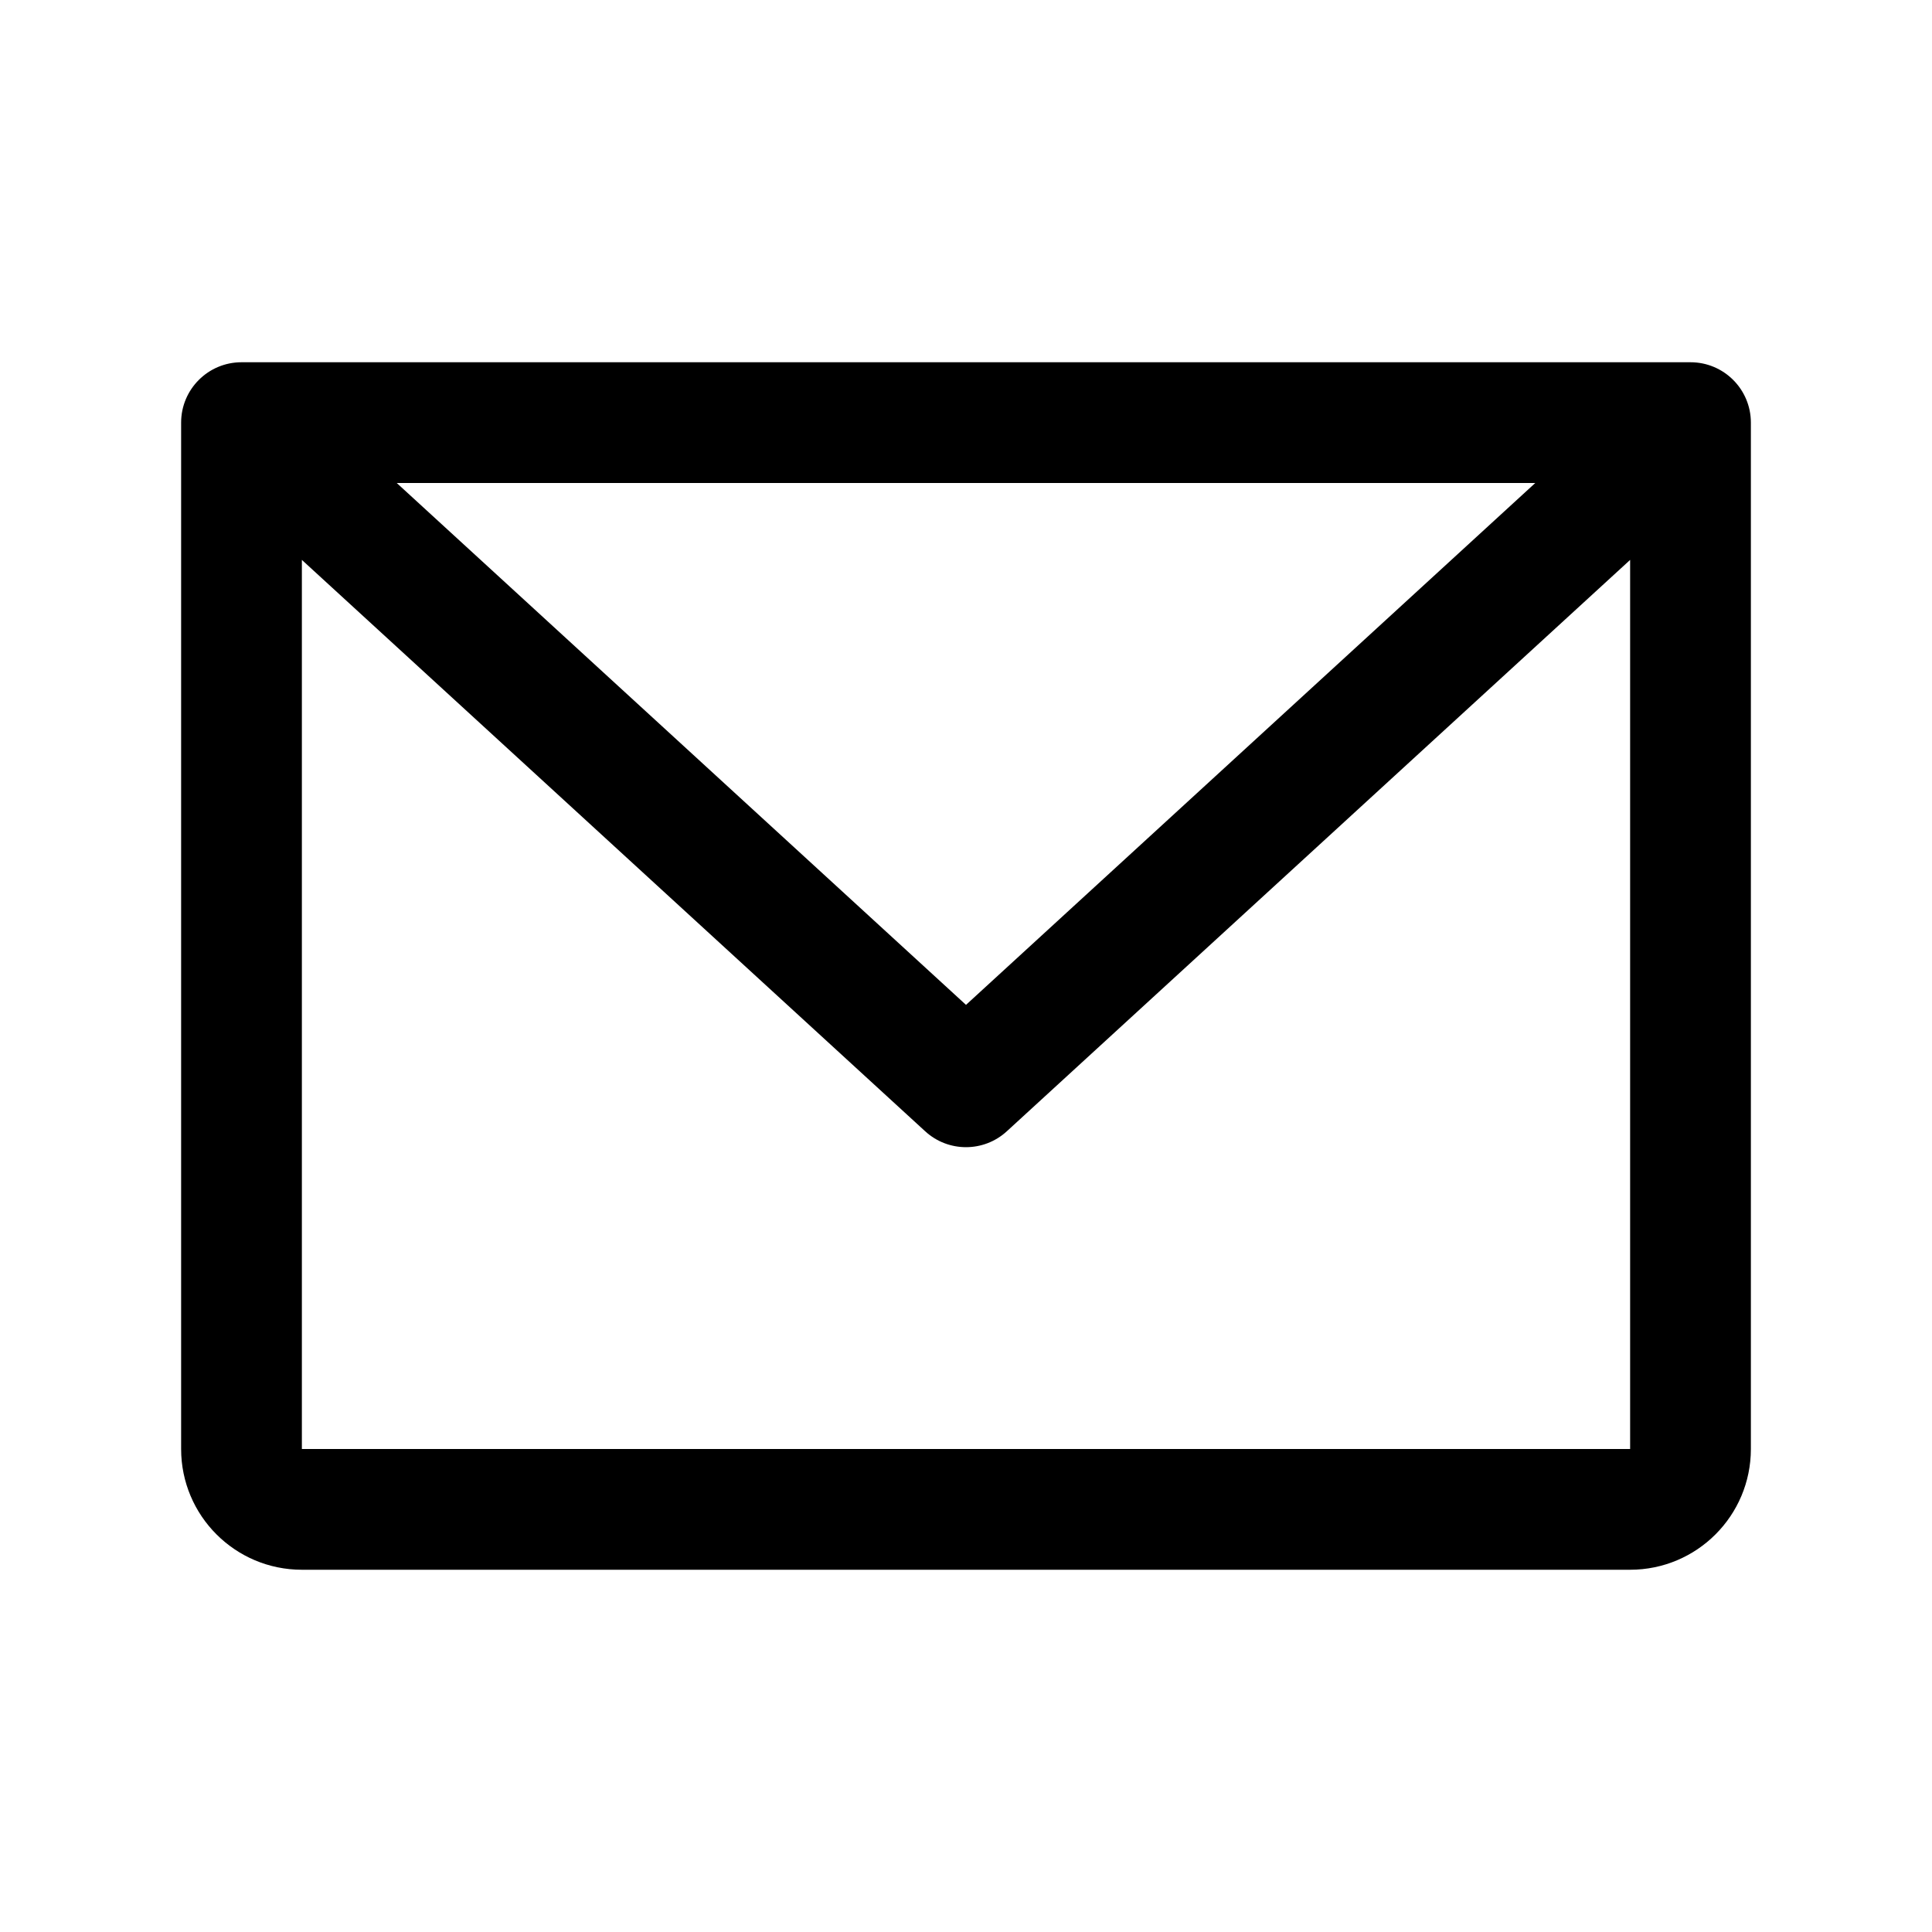
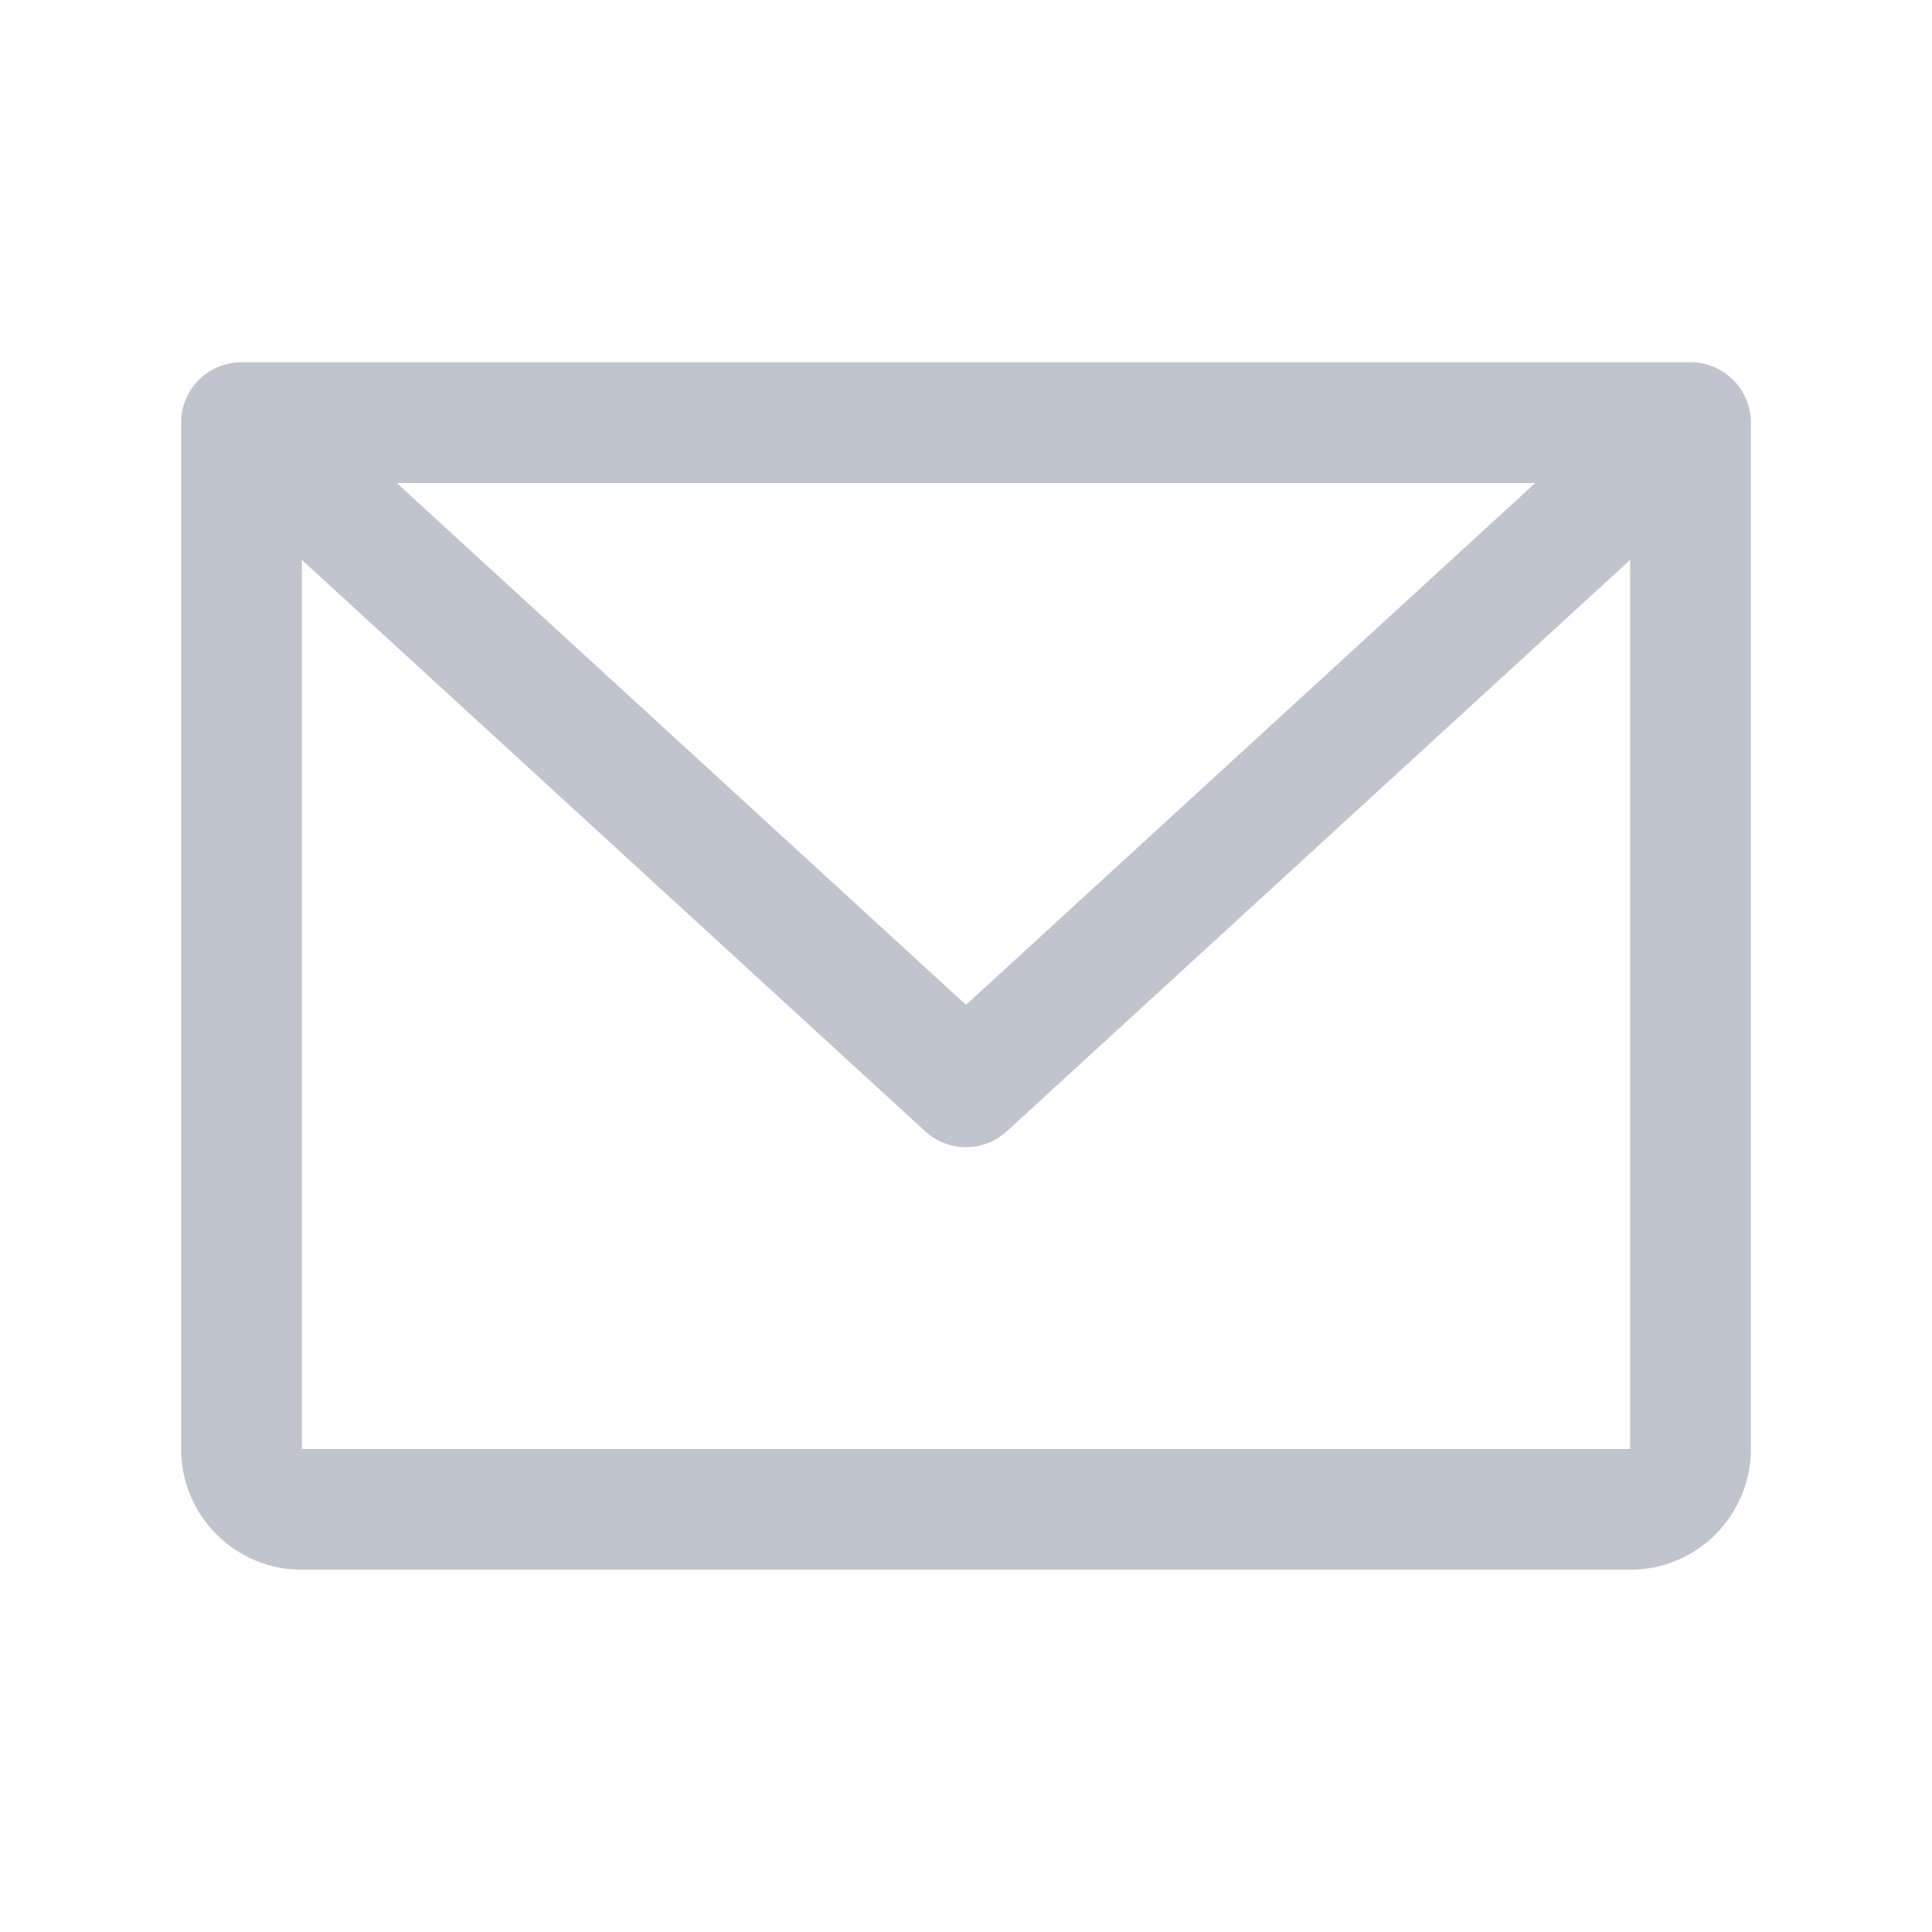
- <svg xmlns="http://www.w3.org/2000/svg" width="32" height="32" fill="#000000" viewBox="0 0 256 256">
+ <svg xmlns="http://www.w3.org/2000/svg" width="32" height="32" fill="#C0C4CE" viewBox="0 0 256 256">
  <path d="M224,48H32a8,8,0,0,0-8,8V192a16,16,0,0,0,16,16H216a16,16,0,0,0,16-16V56A8,8,0,0,0,224,48ZM203.43,64,128,133.15,52.57,64ZM216,192H40V74.19l82.59,75.71a8,8,0,0,0,10.82,0L216,74.19V192Z" />
</svg>
